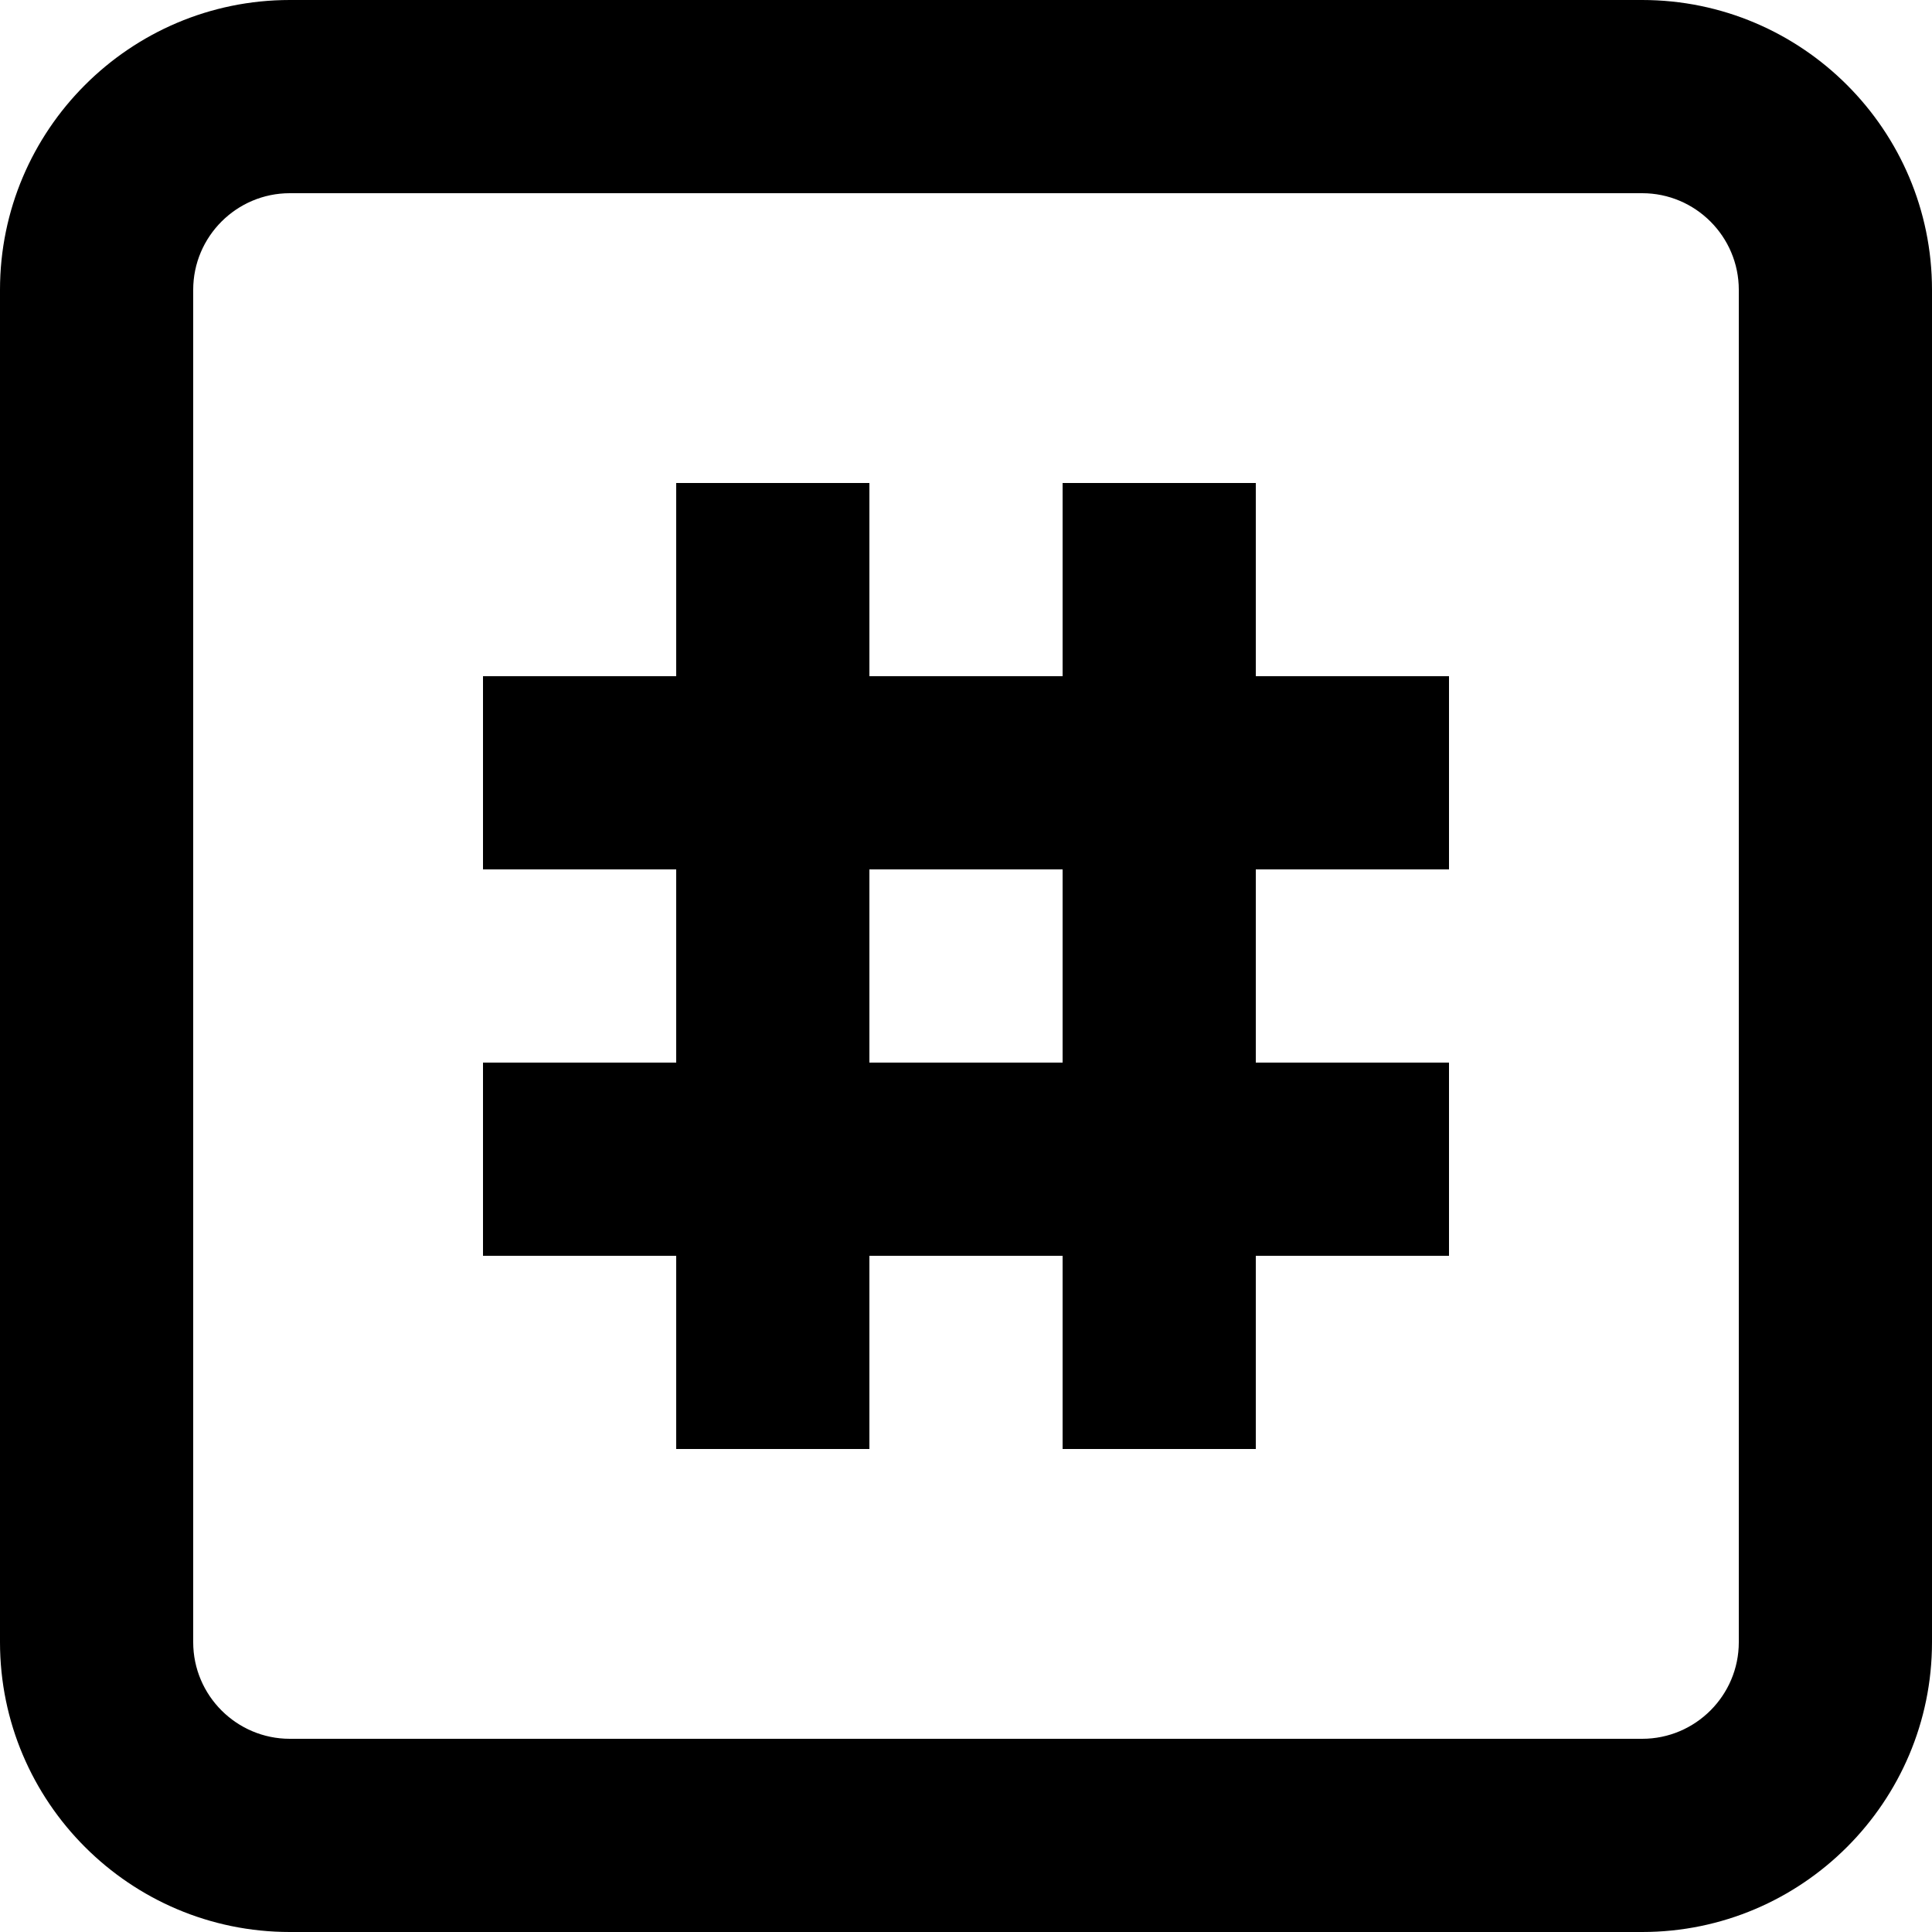
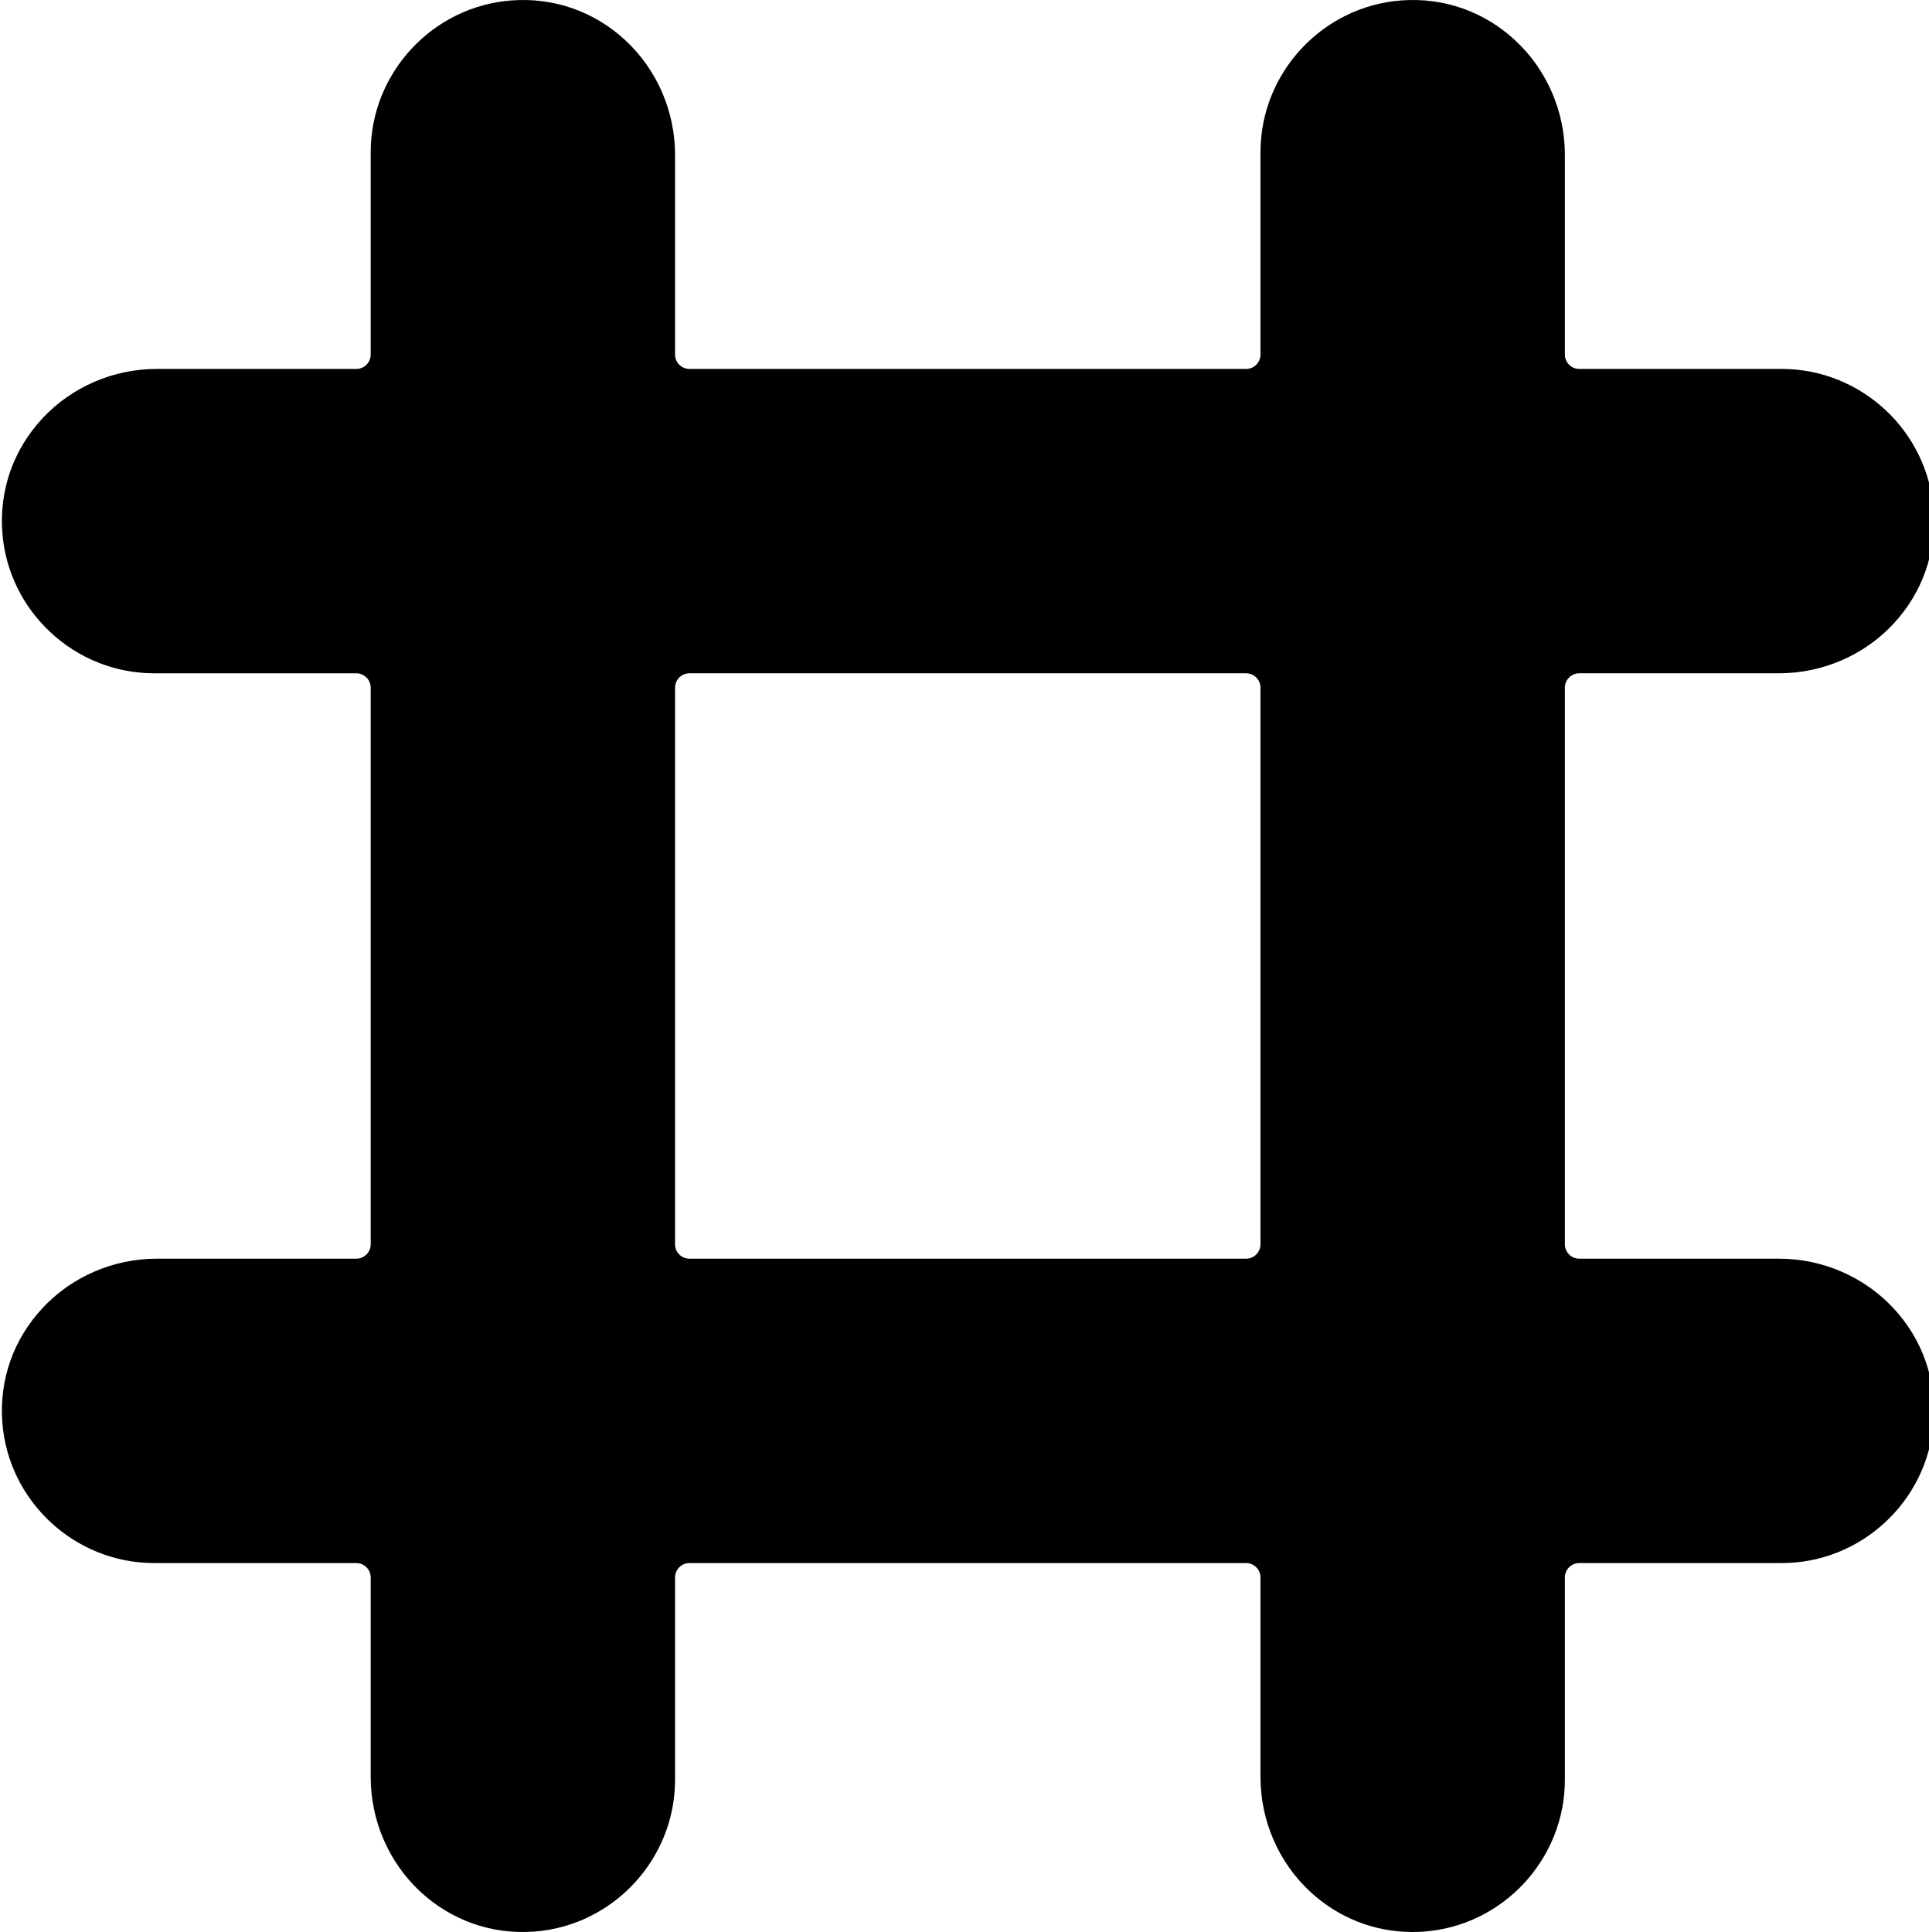
- <svg xmlns="http://www.w3.org/2000/svg" viewBox="0 0 20 20" version="1.1" id="svg878" width="20" height="20">
-   <defs id="defs882" />
-   <path d="M 3,0 C 1.346,0 0,1.346 0,3 v 14 c 0,1.654 1.346,3 3,3 h 14 c 1.654,0 3,-1.346 3,-3 V 3 C 20,1.346 18.654,0 17,0 Z m 0,2 h 14 c 0.551,0 1,0.449 1,1 v 14 c 0,0.551 -0.449,1 -1,1 H 3 C 2.449,18 2,17.551 2,17 V 3 C 2,2.449 2.449,2 3,2 Z M 7,5 V 7 H 5 v 2 h 2 v 2 H 5 v 2 h 2 v 2 h 2 v -2 h 2 v 2 h 2 v -2 h 2 V 11 H 13 V 9 h 2 V 7 H 13 V 5 H 11 V 7 H 9 V 5 Z m 2,4 h 2 v 2 H 9 Z" id="path876" />
+ <svg xmlns="http://www.w3.org/2000/svg" viewBox="0 0 511 511.999">
+   <path d="m471.453 333.562h-52.953c-2.102 0-3.812-1.711-3.812-3.809v-147.516c0-2.098 1.711-3.809 3.812-3.809h52.953c11.512 0 22.566-4.785 30.32-13.129 7.664-8.25 11.434-18.965 10.605-30.18-1.531-20.941-19.199-37.348-40.219-37.348h-53.66c-2.102 0-3.812-1.711-3.812-3.812v-52.922c0-11.516-4.781-22.57-13.137-30.32-8.242-7.664-18.957-11.438-30.172-10.605-20.949 1.539-37.355 19.207-37.355 40.215v53.633c0 2.102-1.711 3.812-3.812 3.812h-147.512c-2.102 0-3.812-1.711-3.812-3.812v-52.922c0-11.516-4.781-22.57-13.125-30.32-8.254-7.664-18.957-11.438-30.184-10.605-20.938 1.539-37.344 19.207-37.344 40.215v53.633c0 2.102-1.711 3.812-3.82 3.812h-52.875c-11.516 0-22.57 4.781-30.32 13.125-7.664 8.254-11.438 18.969-10.605 30.184 1.539 20.938 19.207 37.348 40.215 37.348h53.586c2.109 0 3.82 1.711 3.82 3.809v147.516c0 2.098-1.711 3.809-3.82 3.809h-52.875c-11.516 0-22.57 4.793-30.32 13.137-7.664 8.242-11.438 18.969-10.605 30.184 1.539 20.938 19.207 37.344 40.215 37.344h53.586c2.109 0 3.82 1.711 3.82 3.812v52.914c0 11.523 4.781 22.566 13.125 30.332 8.254 7.664 18.969 11.426 30.184 10.605 20.938-1.543 37.344-19.211 37.344-40.23v-53.621c0-2.102 1.711-3.812 3.812-3.812h147.512c2.102 0 3.812 1.711 3.812 3.812v52.914c0 11.523 4.793 22.578 13.137 30.332 7.5 6.961 17.047 10.715 27.148 10.715 1.004 0 2.012-.043 3.031-.109 20.941-1.543 37.348-19.211 37.348-40.23v-53.621c0-2.102 1.711-3.812 3.812-3.812h53.66c21.02 0 38.688-16.406 40.219-37.344.828-11.215-2.941-21.941-10.605-30.184-7.754-8.344-18.809-13.137-30.32-13.137zm-137.43-3.809c0 2.098-1.711 3.809-3.812 3.809h-147.512c-2.102 0-3.812-1.711-3.812-3.809v-147.516c0-2.098 1.711-3.809 3.812-3.809h147.512c2.102 0 3.812 1.711 3.812 3.809zm0 0" />
</svg>
